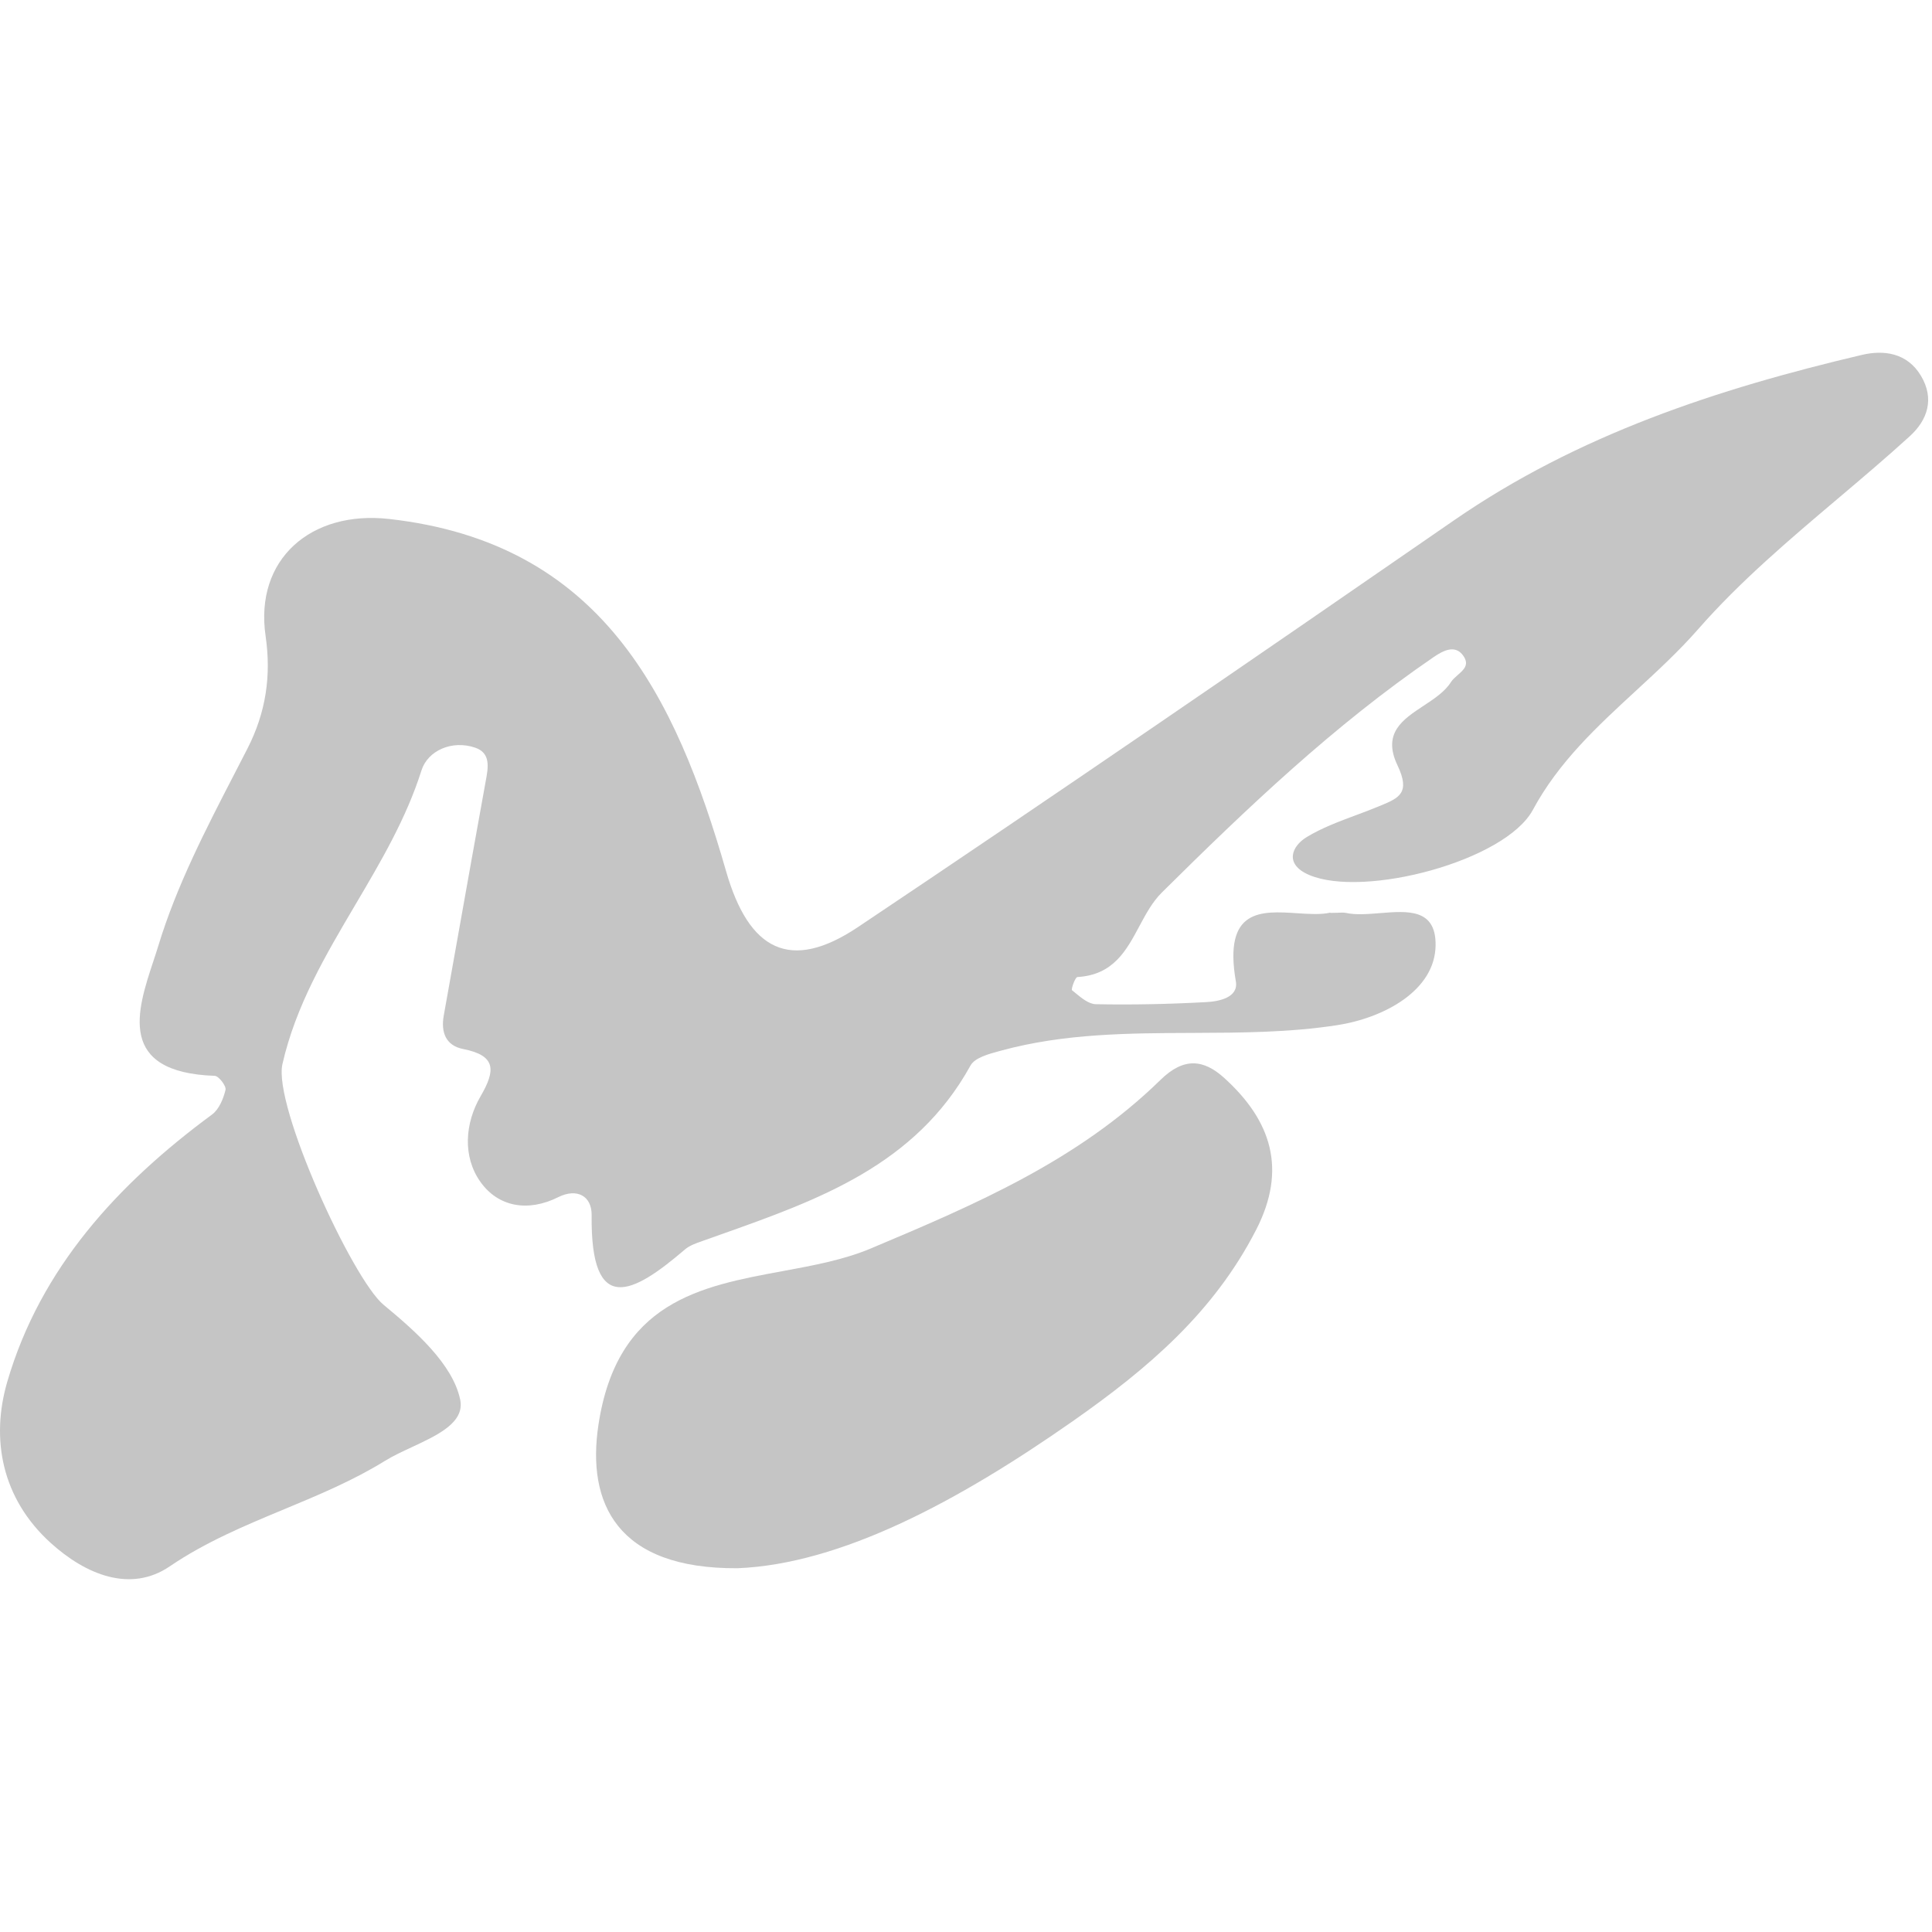
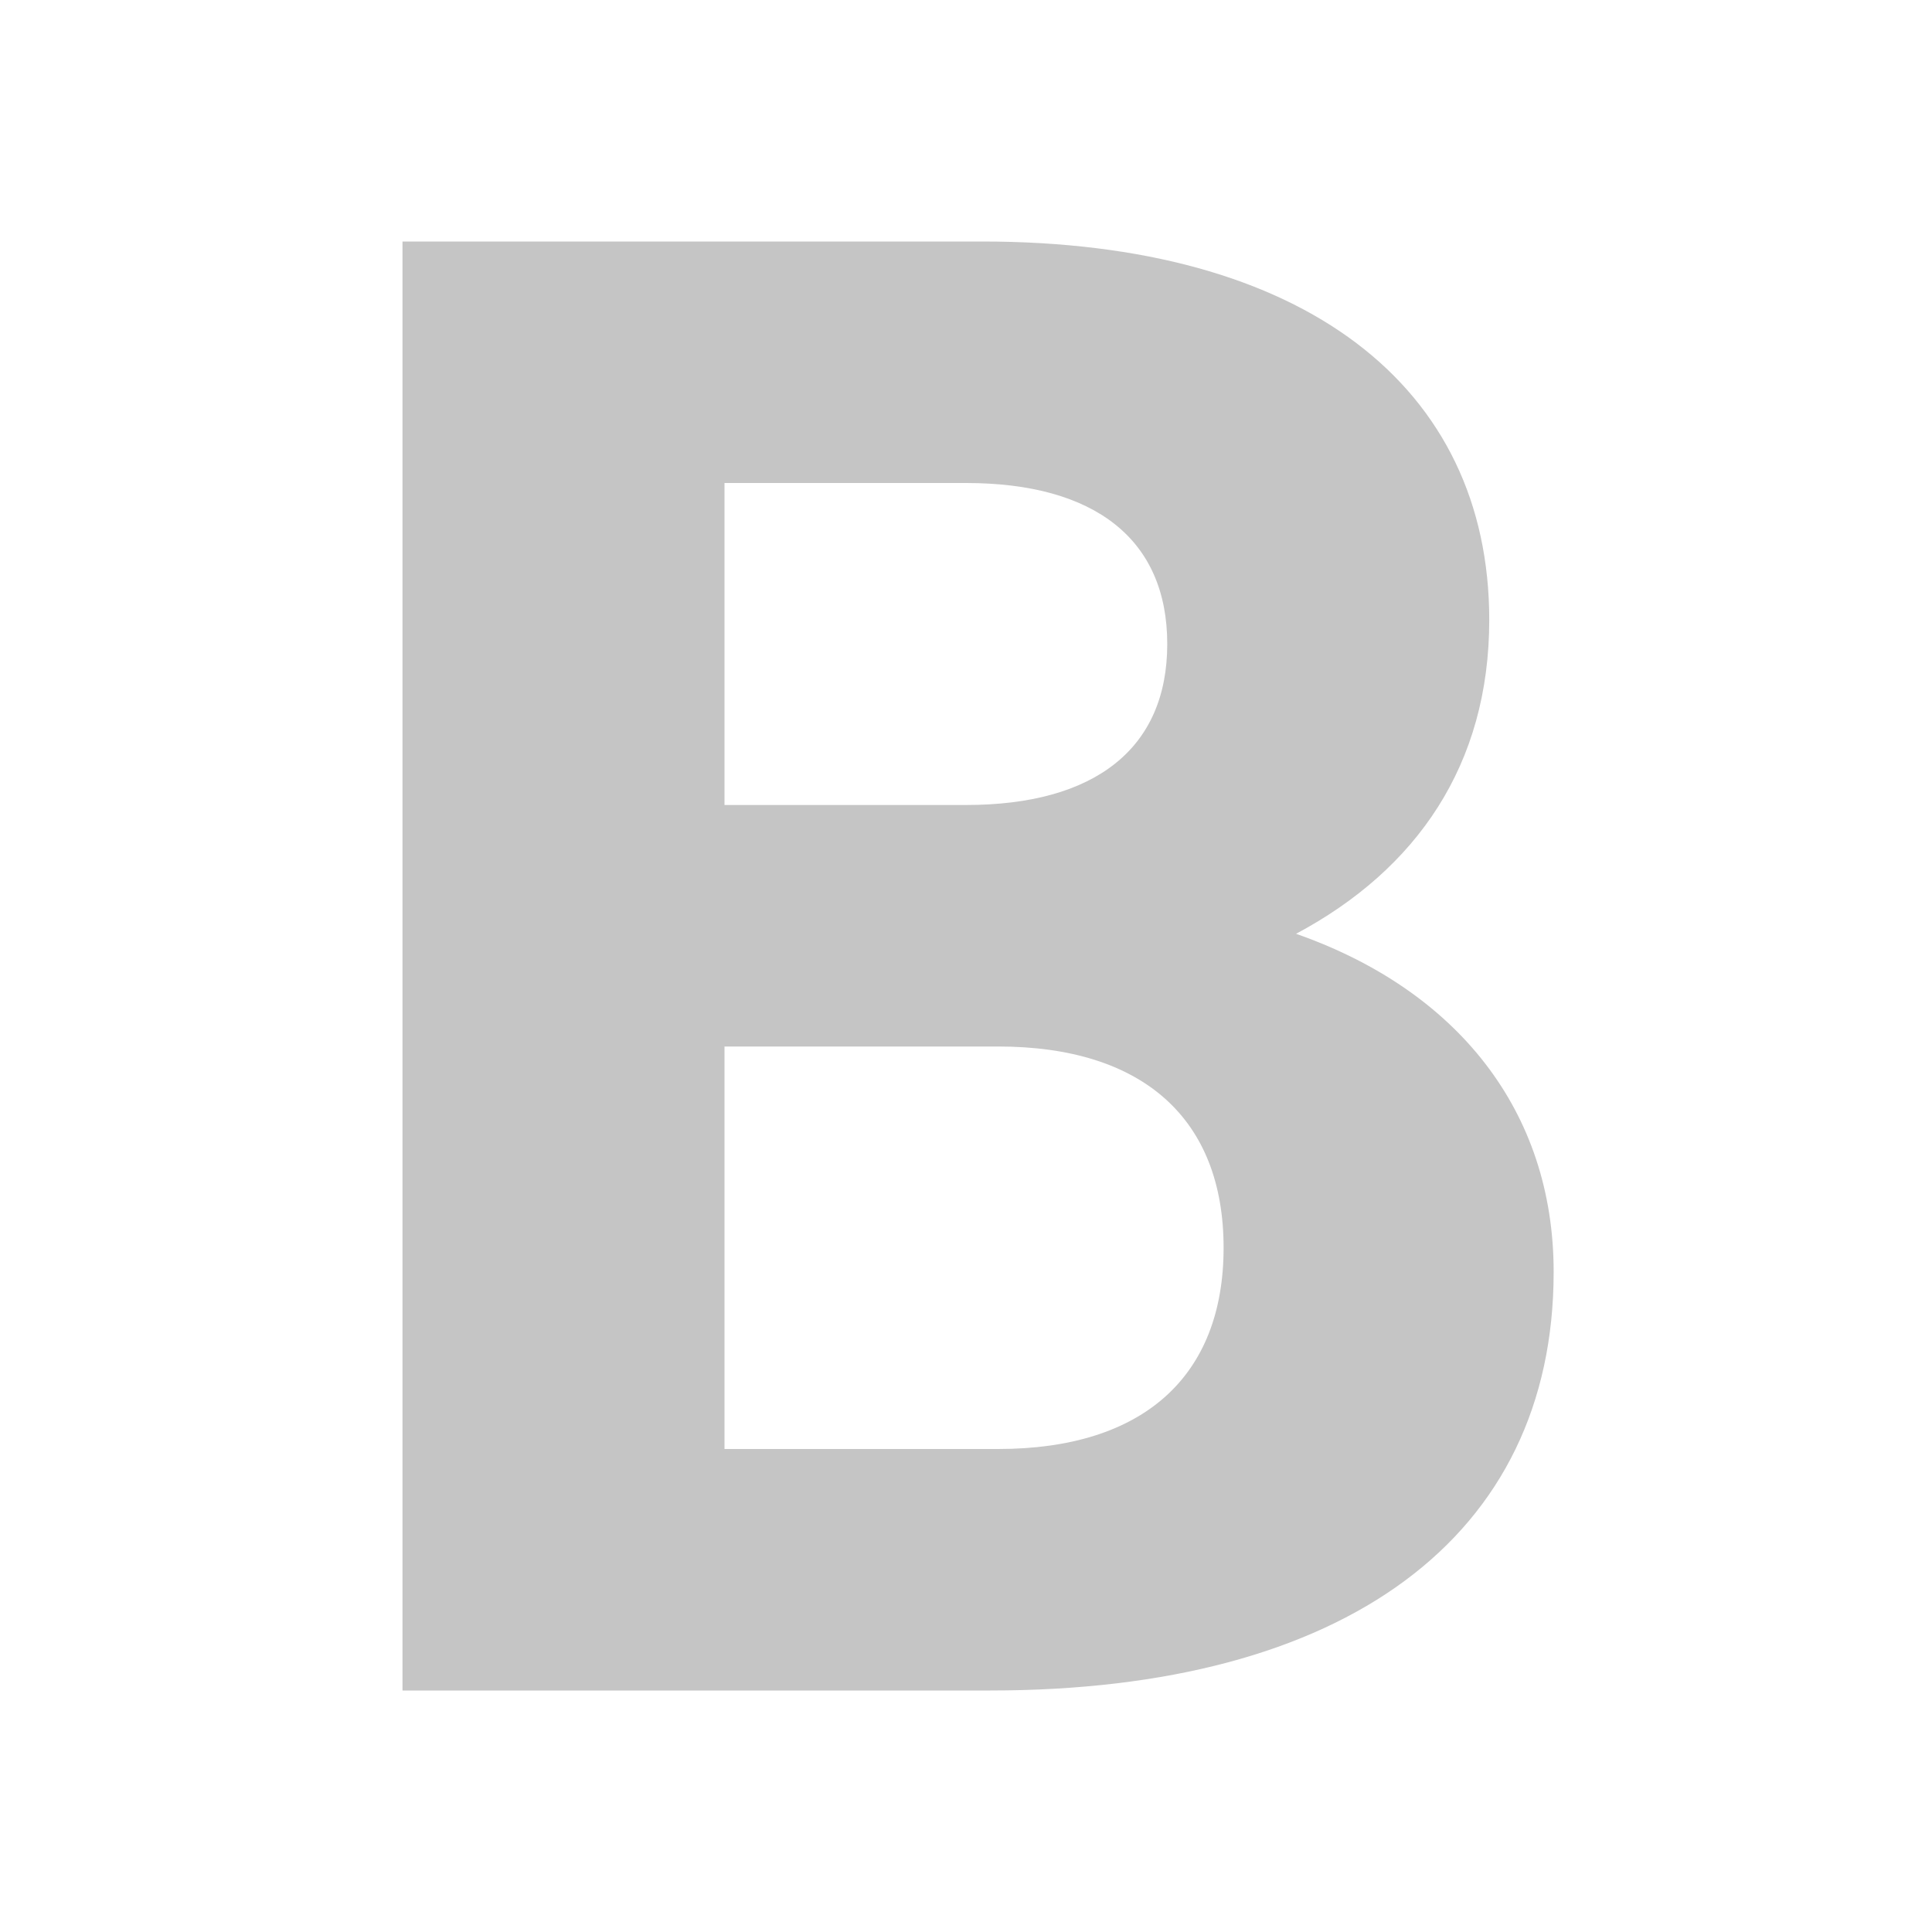
- <svg xmlns="http://www.w3.org/2000/svg" width="24" height="24" viewBox="0 0 178 178" fill="none">
-   <path d="m 123.322,84.093 c -0.192,0.006 -0.43,0.015 -0.74,0.015 l -0.018,-0.025 c -0.873,0.198 -1.958,0.127 -3.067,0.054 -3.29,-0.216 -6.799,-0.447 -5.635,6.282 0.259,1.482 -1.538,1.847 -2.73,1.908 -3.384,0.185 -6.78,0.259 -10.171,0.192 -0.641,-0.011 -1.298,-0.551 -1.89,-1.039 -0.102,-0.084 -0.203,-0.167 -0.302,-0.246 -0.105,-0.086 0.29,-1.204 0.494,-1.217 3.308,-0.193 4.507,-2.436 5.703,-4.672 0.603,-1.125 1.204,-2.249 2.072,-3.109 7.856,-7.787 15.878,-15.427 25.054,-21.701 0.895,-0.611 1.989,-1.173 2.73,-0.111 0.571,0.821 0.036,1.285 -0.512,1.763 -0.24,0.209 -0.482,0.42 -0.637,0.664 -0.554,0.879 -1.538,1.527 -2.514,2.172 -1.92,1.266 -3.82,2.517 -2.408,5.48 1.225,2.565 0.129,3.02 -1.555,3.72 l -0.069,0.029 c -0.72,0.302 -1.458,0.576 -2.194,0.851 -1.568,0.584 -3.134,1.166 -4.537,2.015 -1.408,0.852 -2.081,2.513 0.222,3.495 5.033,2.143 18.064,-1.278 20.608,-5.997 2.377,-4.415 5.931,-7.689 9.481,-10.961 1.992,-1.836 3.984,-3.671 5.767,-5.707 3.844,-4.385 8.344,-8.194 12.846,-12.005 2.239,-1.894 4.478,-3.789 6.637,-5.756 1.624,-1.482 2.297,-3.434 1.026,-5.564 -1.267,-2.118 -3.416,-2.402 -5.435,-1.927 -13.309,3.131 -26.166,7.355 -37.585,15.241 -18.23,12.592 -36.491,25.141 -54.9,37.467 -6.274,4.206 -10.072,2.149 -12.166,-5.132 -4.65,-16.168 -11.468,-30.266 -31.057,-32.459 -7.157,-0.803 -12.407,3.681 -11.369,10.795 0.525,3.607 0.05,7.003 -1.686,10.387 -0.383,0.747 -0.769,1.495 -1.156,2.243 -2.672,5.171 -5.367,10.386 -7.039,15.889 -0.14,0.46 -0.3,0.944 -0.465,1.444 -1.491,4.505 -3.386,10.232 5.659,10.549 0.37,0.012 1.081,0.945 0.994,1.291 -0.198,0.821 -0.599,1.797 -1.241,2.272 -8.671,6.392 -15.797,14.129 -18.86,24.597 -1.55,5.287 -0.525,10.777 3.989,14.87 3.23,2.928 7.355,4.625 10.974,2.162 3.301,-2.247 6.923,-3.754 10.538,-5.259 3.182,-1.324 6.358,-2.646 9.304,-4.468 0.71,-0.439 1.573,-0.841 2.446,-1.248 2.414,-1.123 4.906,-2.284 4.471,-4.384 -0.685,-3.291 -4.162,-6.342 -7.059,-8.738 -2.872,-2.377 -10.19,-18.341 -9.319,-22.176 1.219,-5.37 3.965,-10.02 6.713,-14.674 2.346,-3.973 4.694,-7.95 6.096,-12.381 0.58,-1.828 2.804,-2.828 4.947,-2.1 1.454,0.493 1.207,1.828 0.976,3.071 -0.006,0.034 -0.013,0.069 -0.019,0.103 -0.869,4.78 -1.721,9.566 -2.573,14.352 -0.426,2.392 -0.852,4.785 -1.28,7.176 -0.272,1.532 0.204,2.754 1.791,3.063 3.057,0.599 2.989,1.976 1.612,4.341 -1.464,2.507 -1.667,5.57 -0.031,7.886 1.643,2.328 4.391,2.816 7.182,1.42 1.742,-0.865 3.094,-0.093 3.075,1.661 -0.111,9.369 3.81,7.256 8.584,3.168 0.439,-0.376 1.037,-0.585 1.615,-0.786 0.105,-0.037 0.209,-0.073 0.312,-0.11 0.453,-0.162 0.906,-0.322 1.359,-0.483 8.986,-3.188 17.96,-6.372 23.033,-15.573 0.392,-0.719 1.678,-1.067 2.679,-1.338 0.057,-0.015 0.113,-0.031 0.168,-0.046 5.801,-1.577 11.725,-1.6 17.644,-1.624 4.445,-0.018 8.888,-0.035 13.277,-0.711 4.329,-0.667 9.047,-3.193 9.084,-7.374 0.035,-3.371 -2.546,-3.161 -5.123,-2.952 -1.115,0.091 -2.231,0.181 -3.134,-0.018 -0.182,-0.038 -0.375,-0.032 -0.686,-0.021 z" fill="#C5C5C5" />
-   <path d="m 55.133,131.294 c -1.075,7.152 1.655,13.271 12.827,13.191 h -0.006 c 9.541,-0.389 20.337,-6.164 30.884,-13.549 6.965,-4.879 12.987,-10.024 16.89,-17.625 2.872,-5.589 1.395,-10.072 -2.933,-13.994 -1.908,-1.729 -3.73,-1.921 -5.867,0.167 -7.584,7.423 -17.026,11.474 -26.722,15.55 -2.471,1.039 -5.285,1.558 -8.119,2.081 -7.551,1.392 -15.243,2.81 -16.954,14.179 z" fill="#C5C5C5" />
+ <svg xmlns="http://www.w3.org/2000/svg" width="24" height="24" viewBox="0 0 24 24">
+   <path fill="#C5C5C5" d="M5 3h7.2c4 0 6.3 1.8 6.3 4.7 0 1.8-.9 3.1-2.4 3.9 2 .7 3.2 2.2 3.2 4.2 0 3.3-2.6 5.2-7 5.2H5V3zm4 3v4h3c1.6 0 2.5-.7 2.5-2S13.6 6 12 6H9zm0 7v5h3.4c1.8 0 2.8-.9 2.8-2.5S14.2 13 12.4 13H9z" />
</svg>
